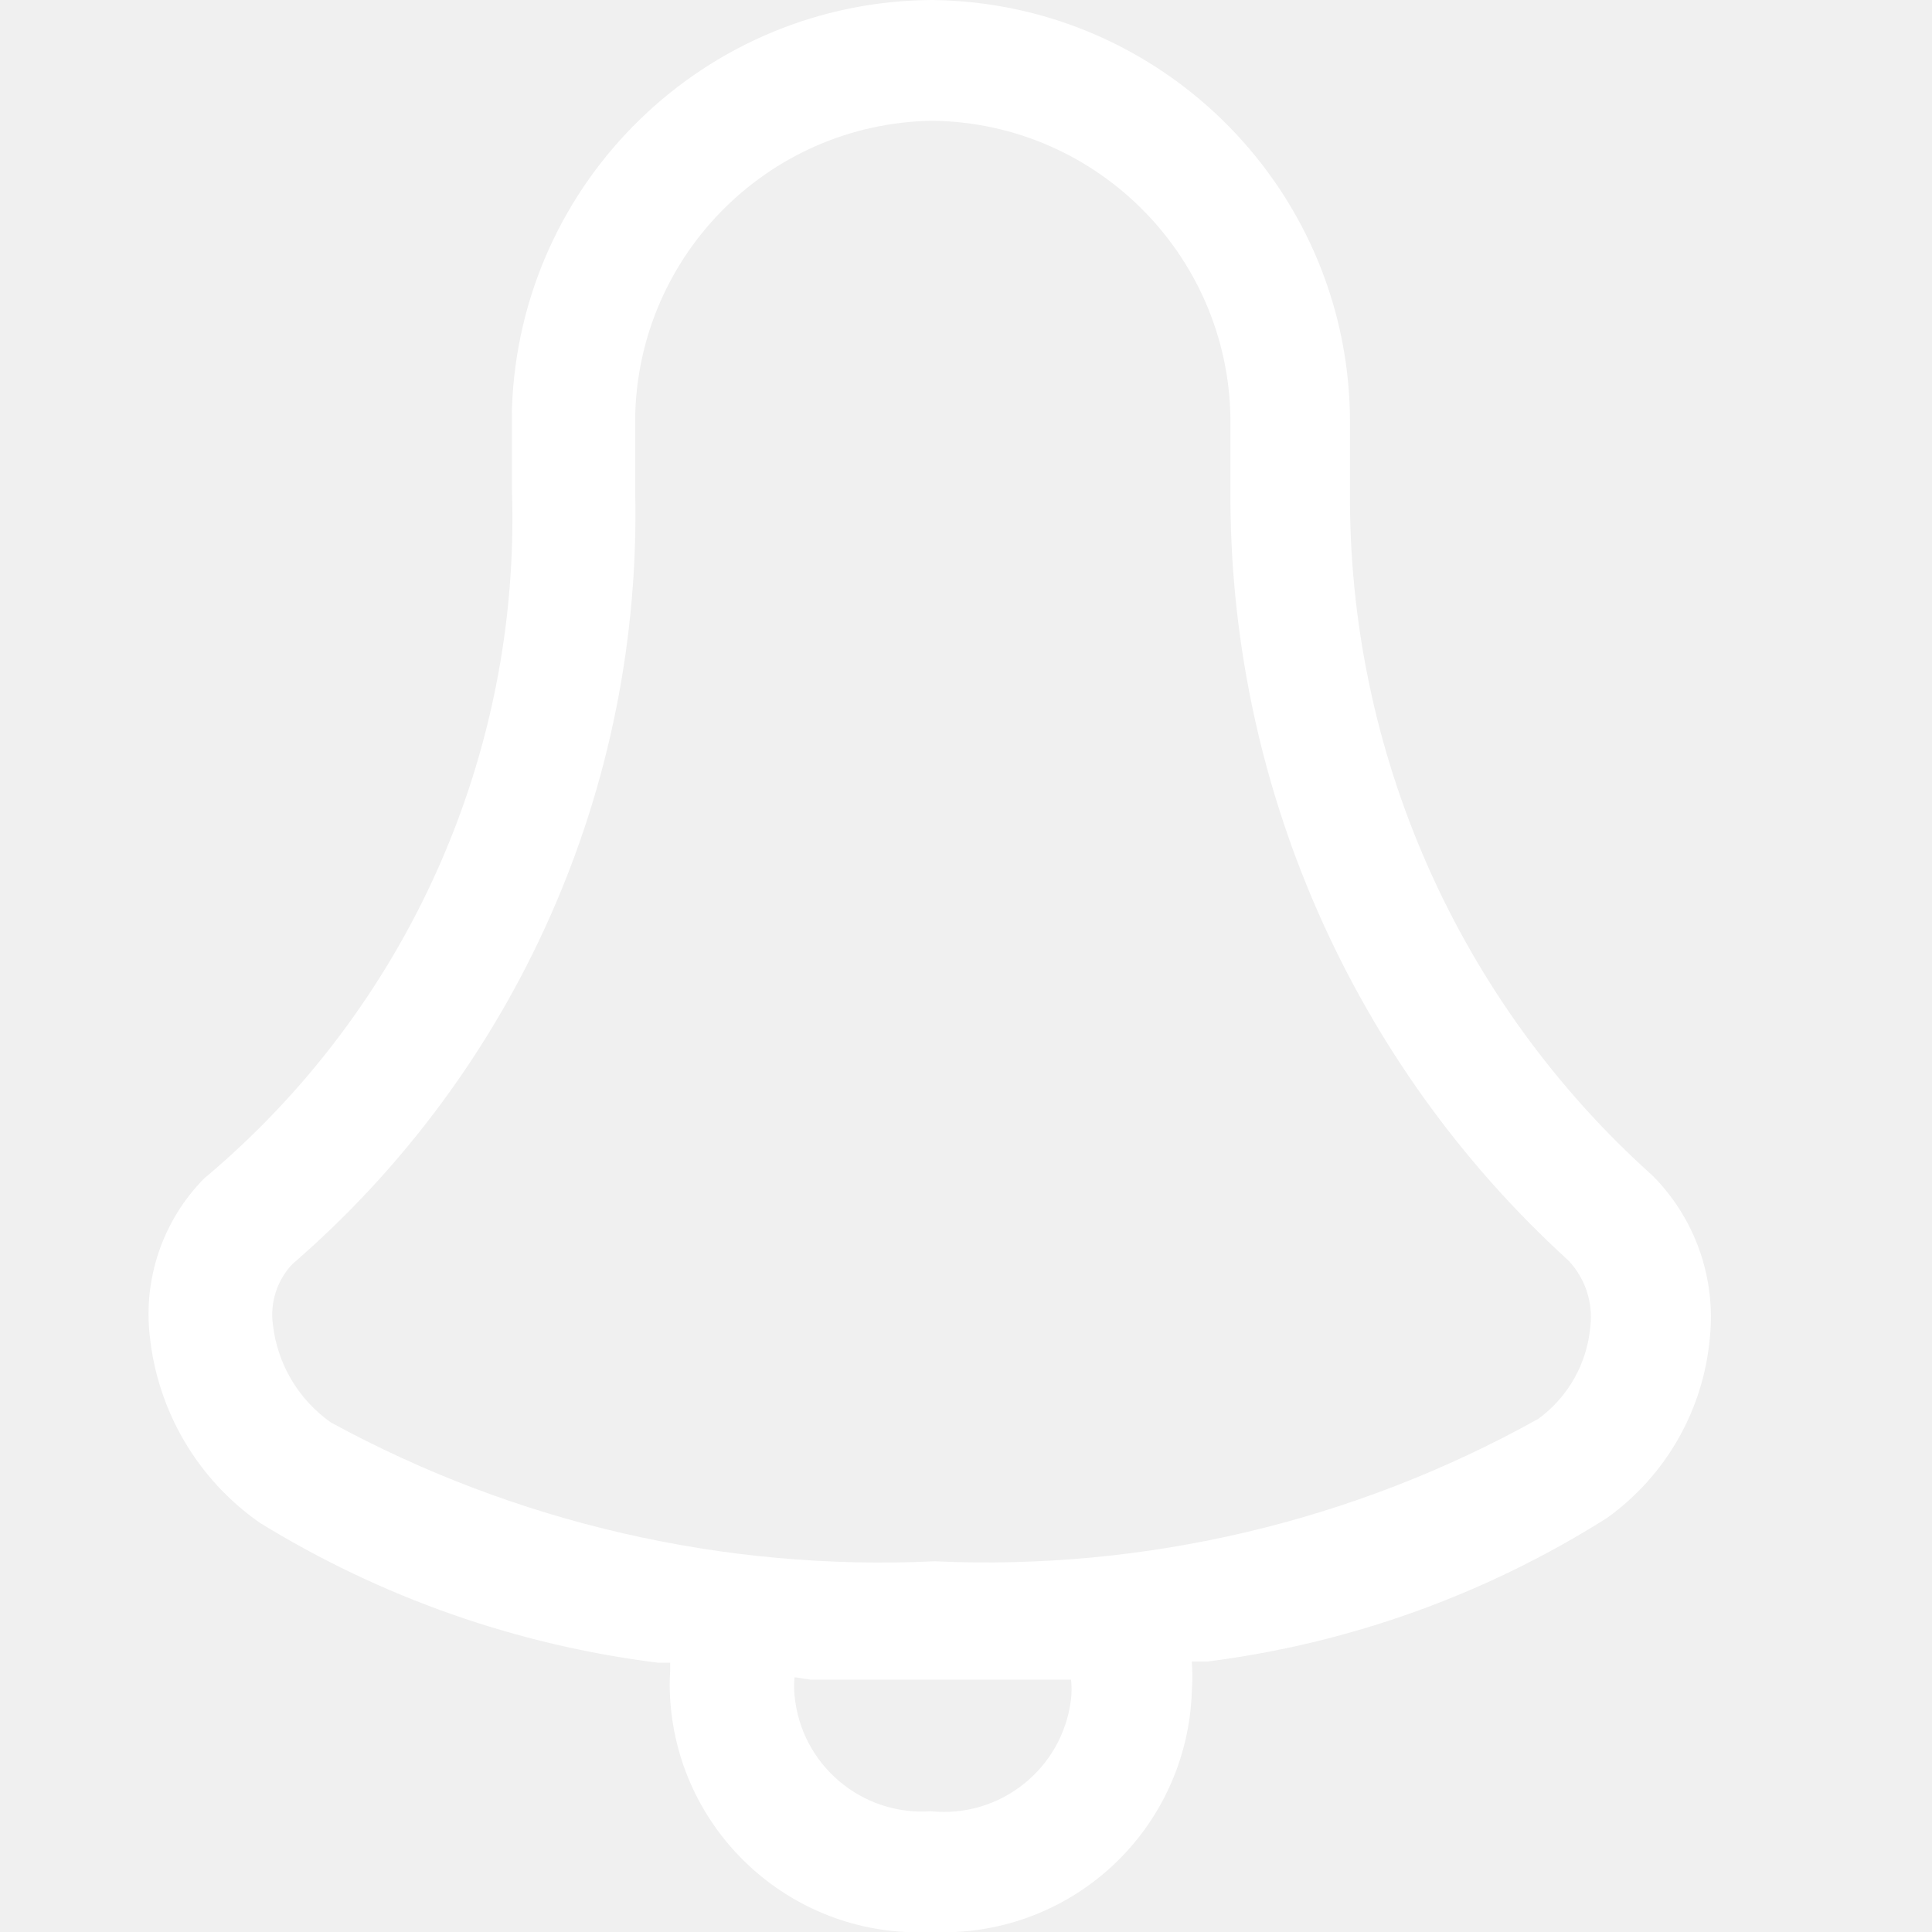
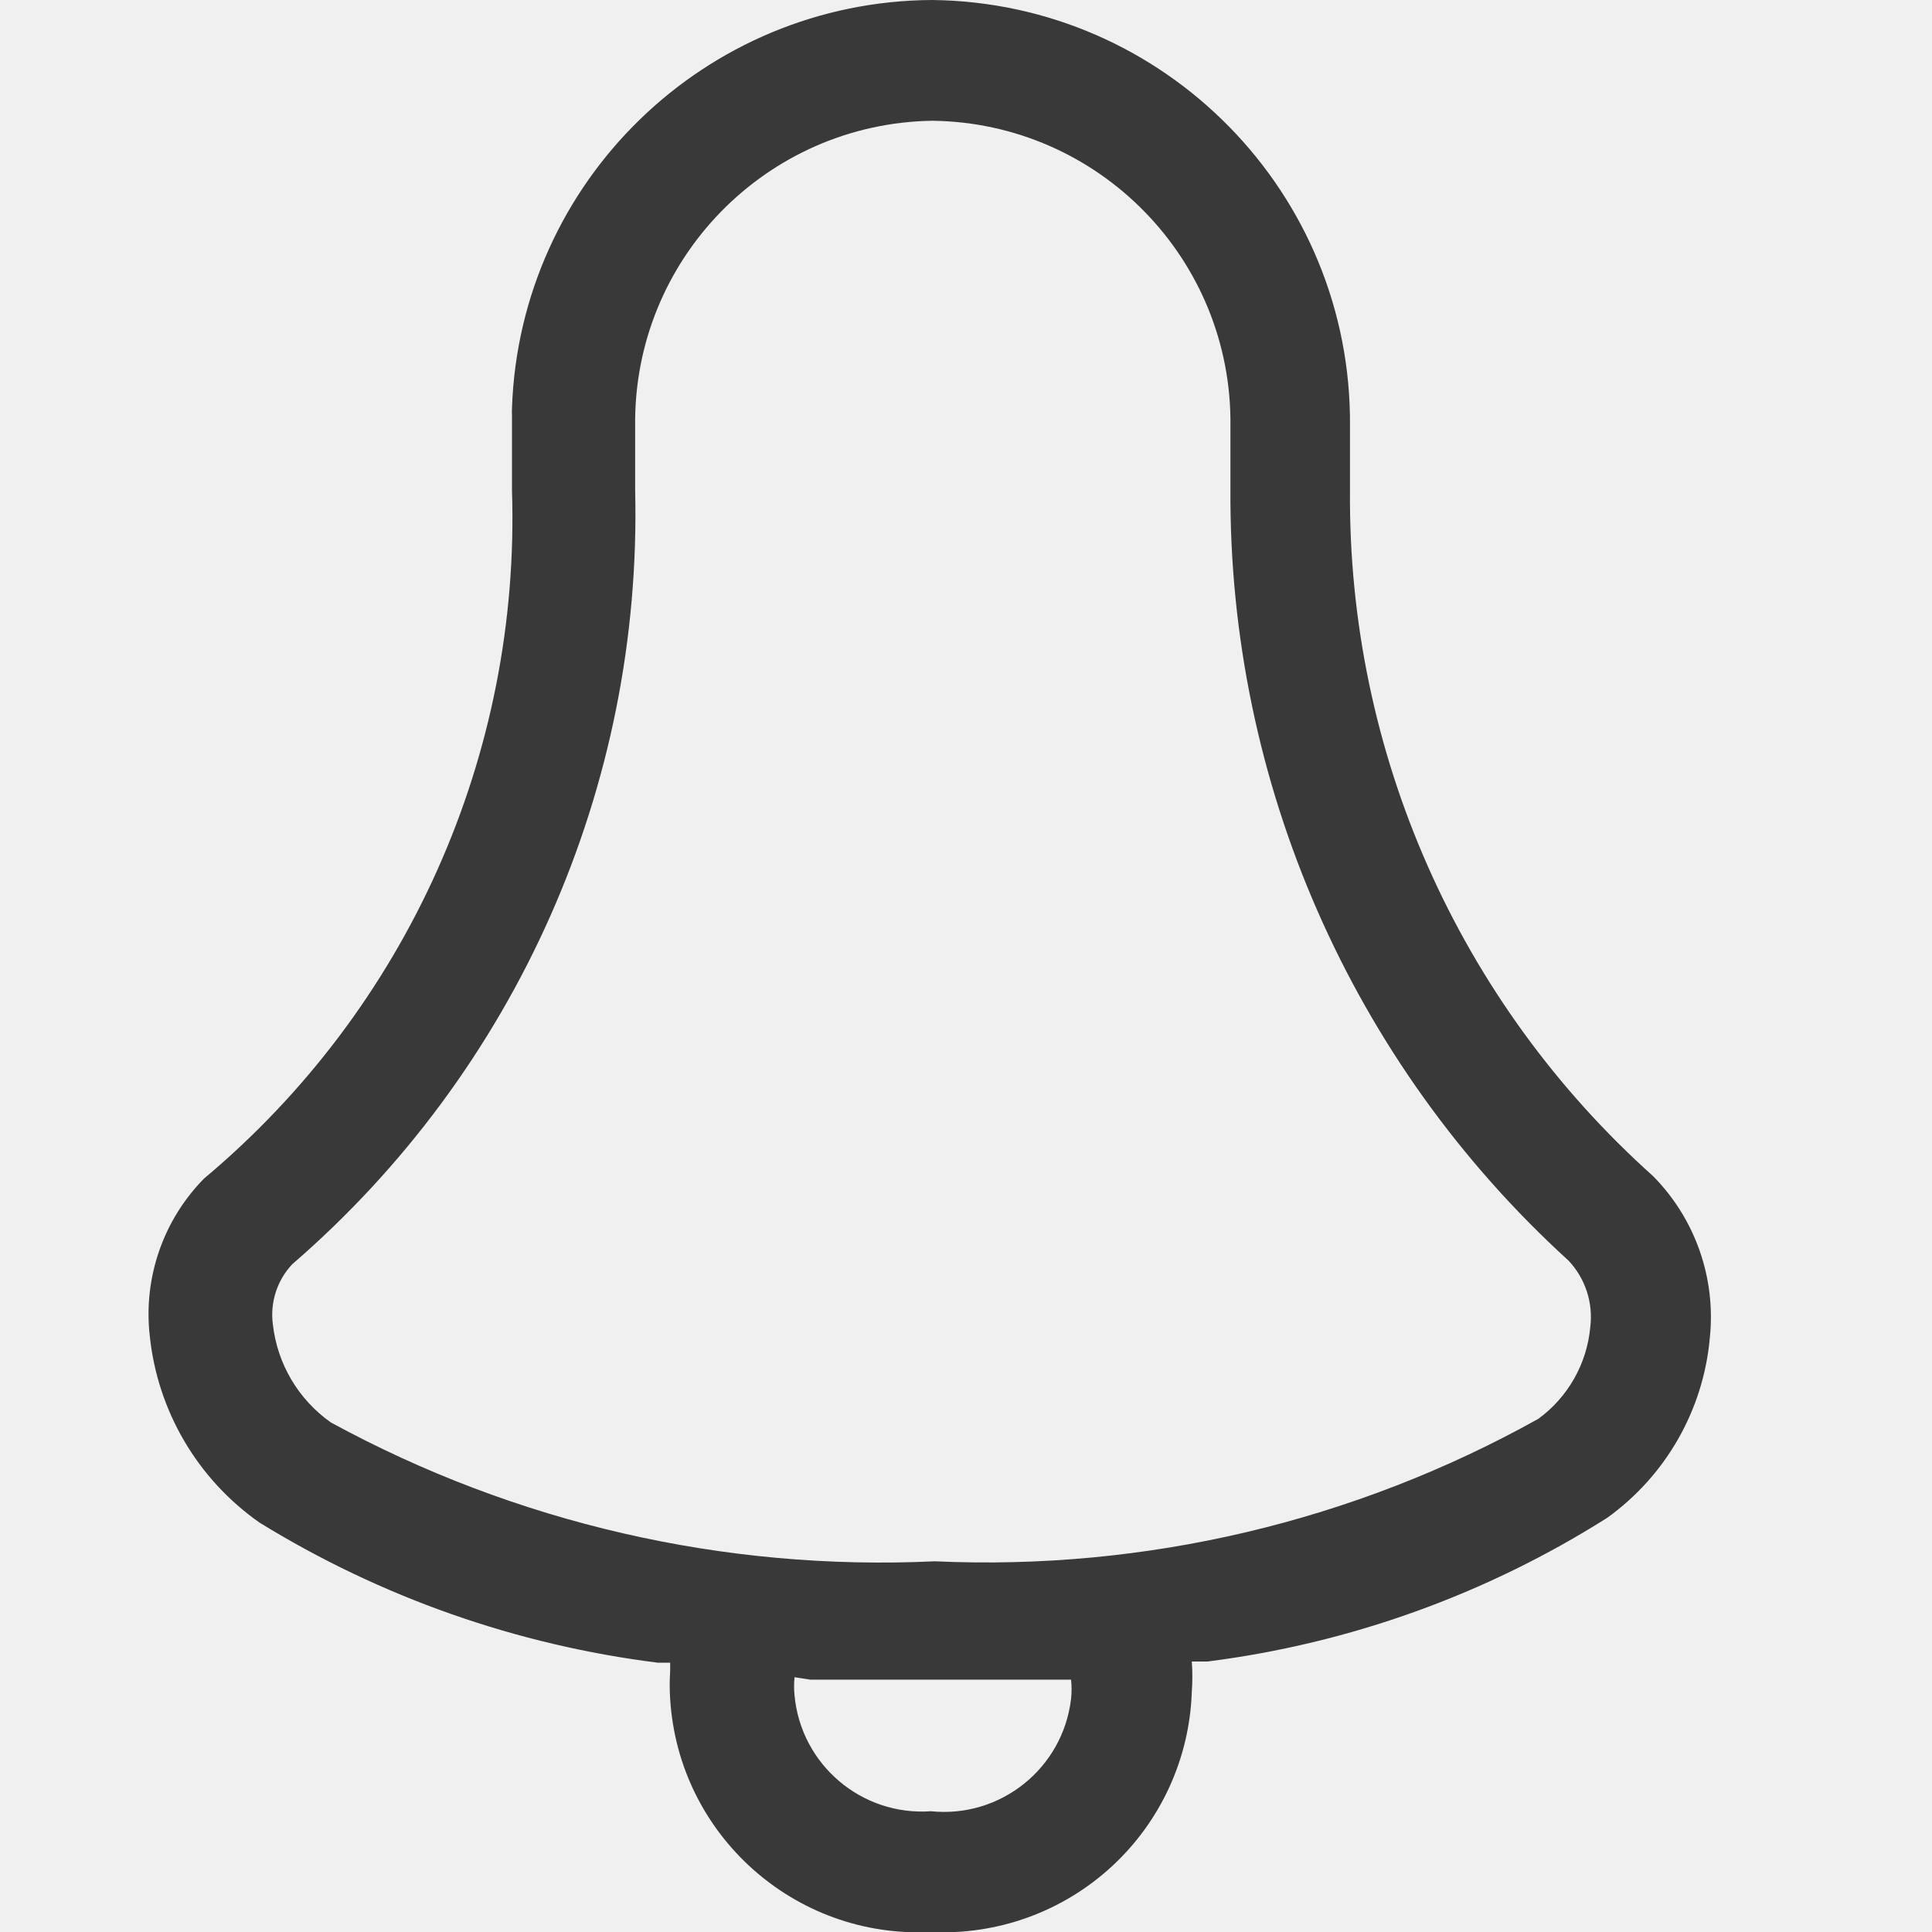
<svg xmlns="http://www.w3.org/2000/svg" id="Layer_1" data-name="Layer 1" viewBox="0 0 16 16">
  <defs>
    <style>.cls-1{fill:#fff;}</style>
  </defs>
-   <path id="path1" class="cls-1" d="M6.58,13.89v0a.74.74,0,0,0,0,.15A1.06,1.06,0,0,0,7.71,15a1.06,1.06,0,0,0,1.16-.93.74.74,0,0,0,0-.16v0H8.77c-.35,0-.7,0-1.06,0s-.7,0-1,0ZM7.72,1A2.5,2.5,0,0,0,5.26,3.53v.53a8.21,8.21,0,0,1-2.84,6.41.61.61,0,0,0-.16.5,1.15,1.15,0,0,0,.48.81,9.51,9.51,0,0,0,5,1.15,9.39,9.39,0,0,0,5-1.18,1.06,1.06,0,0,0,.43-.76.68.68,0,0,0-.18-.55,8.57,8.57,0,0,1-2.8-6.39V3.53A2.5,2.5,0,0,0,7.72,1Zm0-1a3.5,3.5,0,0,1,3.46,3.53v.53a7.54,7.54,0,0,0,2.51,5.68,1.66,1.66,0,0,1,.47,1.34,2.06,2.06,0,0,1-.85,1.49A8.1,8.1,0,0,1,10,13.76l-.13,0v0a1.73,1.73,0,0,1,0,.25A2.06,2.06,0,0,1,7.71,16a2.06,2.06,0,0,1-2.16-1.93,1.73,1.73,0,0,1,0-.23v-.07h-.1a8.24,8.24,0,0,1-3.3-1.16,2.16,2.16,0,0,1-.91-1.55,1.6,1.6,0,0,1,.45-1.3,7.13,7.13,0,0,0,2.55-5.7V3.44a.56.56,0,0,1,0-.06A3.5,3.5,0,0,1,7.72,0Z" />
+   <path style="fill:#393939;" id="path1" class="cls-1" d="M6.58,13.89v0a.74.74,0,0,0,0,.15A1.06,1.06,0,0,0,7.71,15a1.06,1.06,0,0,0,1.16-.93.74.74,0,0,0,0-.16v0H8.77c-.35,0-.7,0-1.06,0s-.7,0-1,0ZM7.72,1A2.5,2.5,0,0,0,5.26,3.53v.53a8.21,8.21,0,0,1-2.84,6.41.61.61,0,0,0-.16.5,1.15,1.15,0,0,0,.48.81,9.51,9.51,0,0,0,5,1.15,9.39,9.39,0,0,0,5-1.18,1.06,1.06,0,0,0,.43-.76.68.68,0,0,0-.18-.55,8.57,8.57,0,0,1-2.8-6.39V3.53A2.5,2.5,0,0,0,7.72,1Zm0-1a3.5,3.5,0,0,1,3.46,3.53v.53a7.54,7.54,0,0,0,2.51,5.68,1.66,1.66,0,0,1,.47,1.34,2.06,2.06,0,0,1-.85,1.49A8.1,8.1,0,0,1,10,13.76l-.13,0v0a1.73,1.73,0,0,1,0,.25A2.06,2.06,0,0,1,7.71,16a2.06,2.06,0,0,1-2.16-1.93,1.73,1.73,0,0,1,0-.23v-.07h-.1a8.24,8.24,0,0,1-3.3-1.16,2.16,2.16,0,0,1-.91-1.55,1.6,1.6,0,0,1,.45-1.3,7.13,7.13,0,0,0,2.55-5.7V3.44a.56.56,0,0,1,0-.06A3.5,3.5,0,0,1,7.72,0Z" />
</svg>
